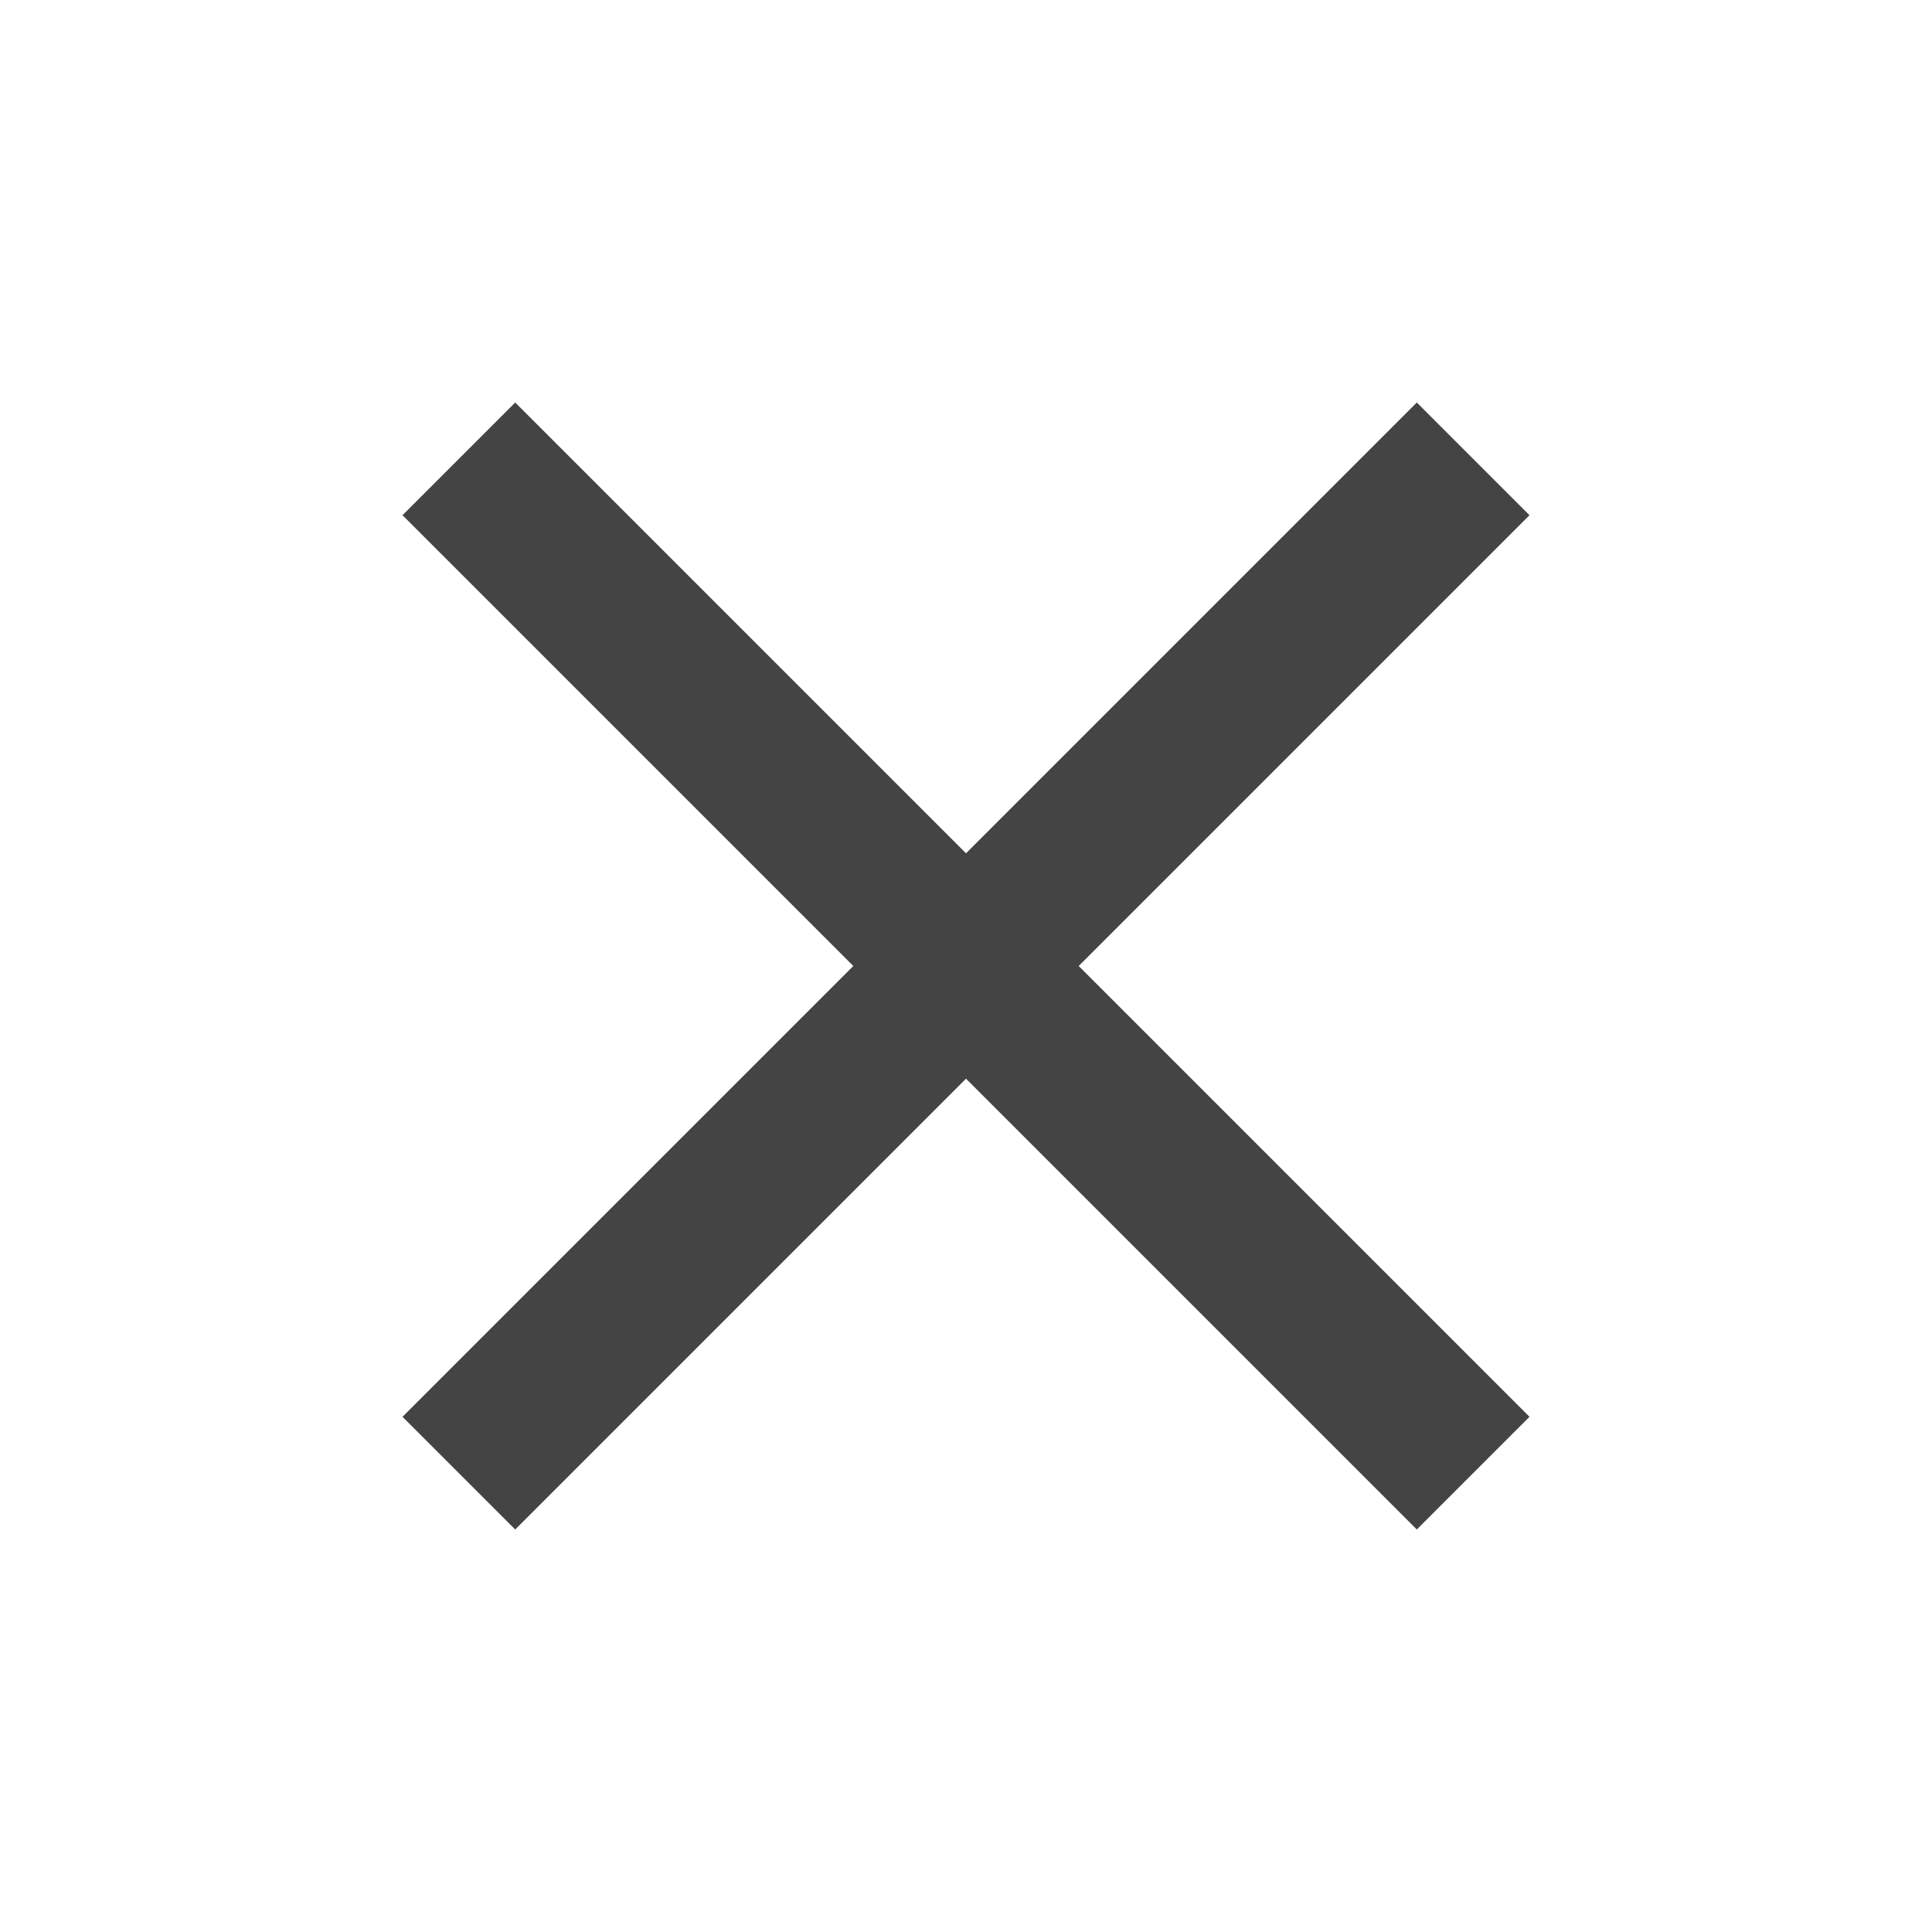
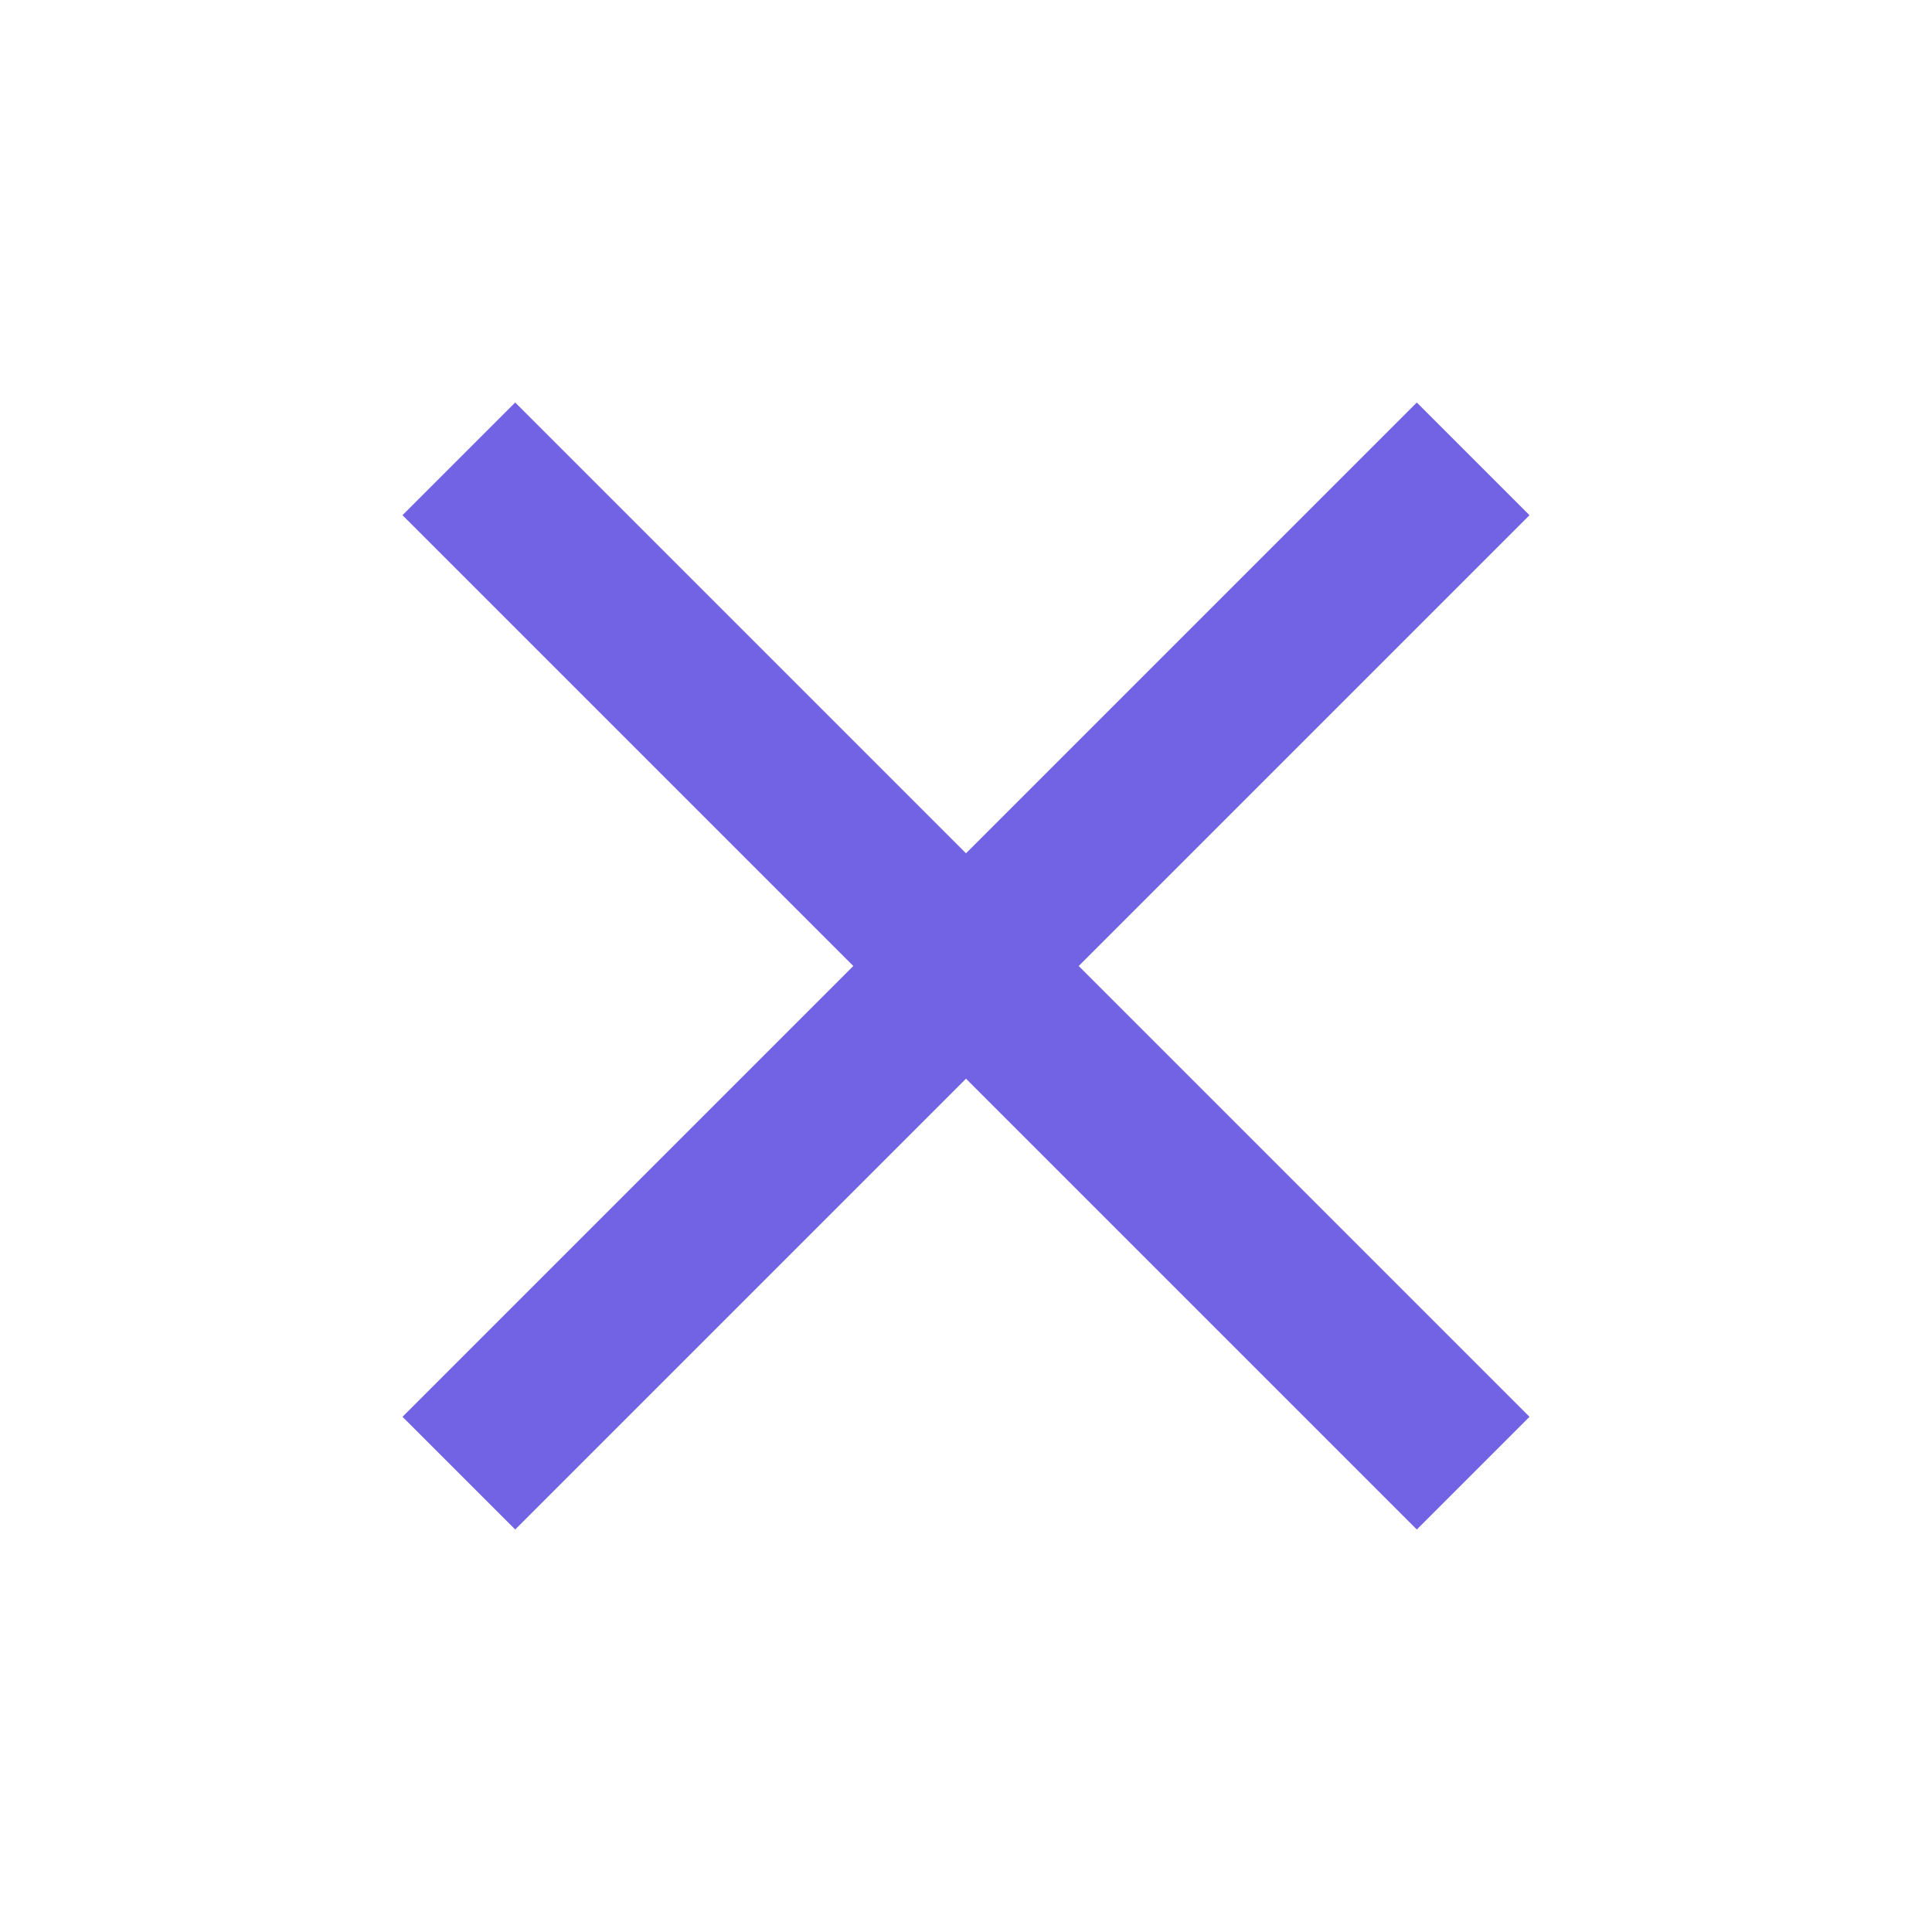
- <svg xmlns="http://www.w3.org/2000/svg" height="24px" viewBox="0 -960 960 960" width="24px" fill="#444">
+ <svg xmlns="http://www.w3.org/2000/svg" height="24px" viewBox="0 -960 960 960" width="24px" fill="#7262e4">
  <path d="m256-200-56-56 224-224-224-224 56-56 224 224 224-224 56 56-224 224 224 224-56 56-224-224-224 224Z" />
</svg>
